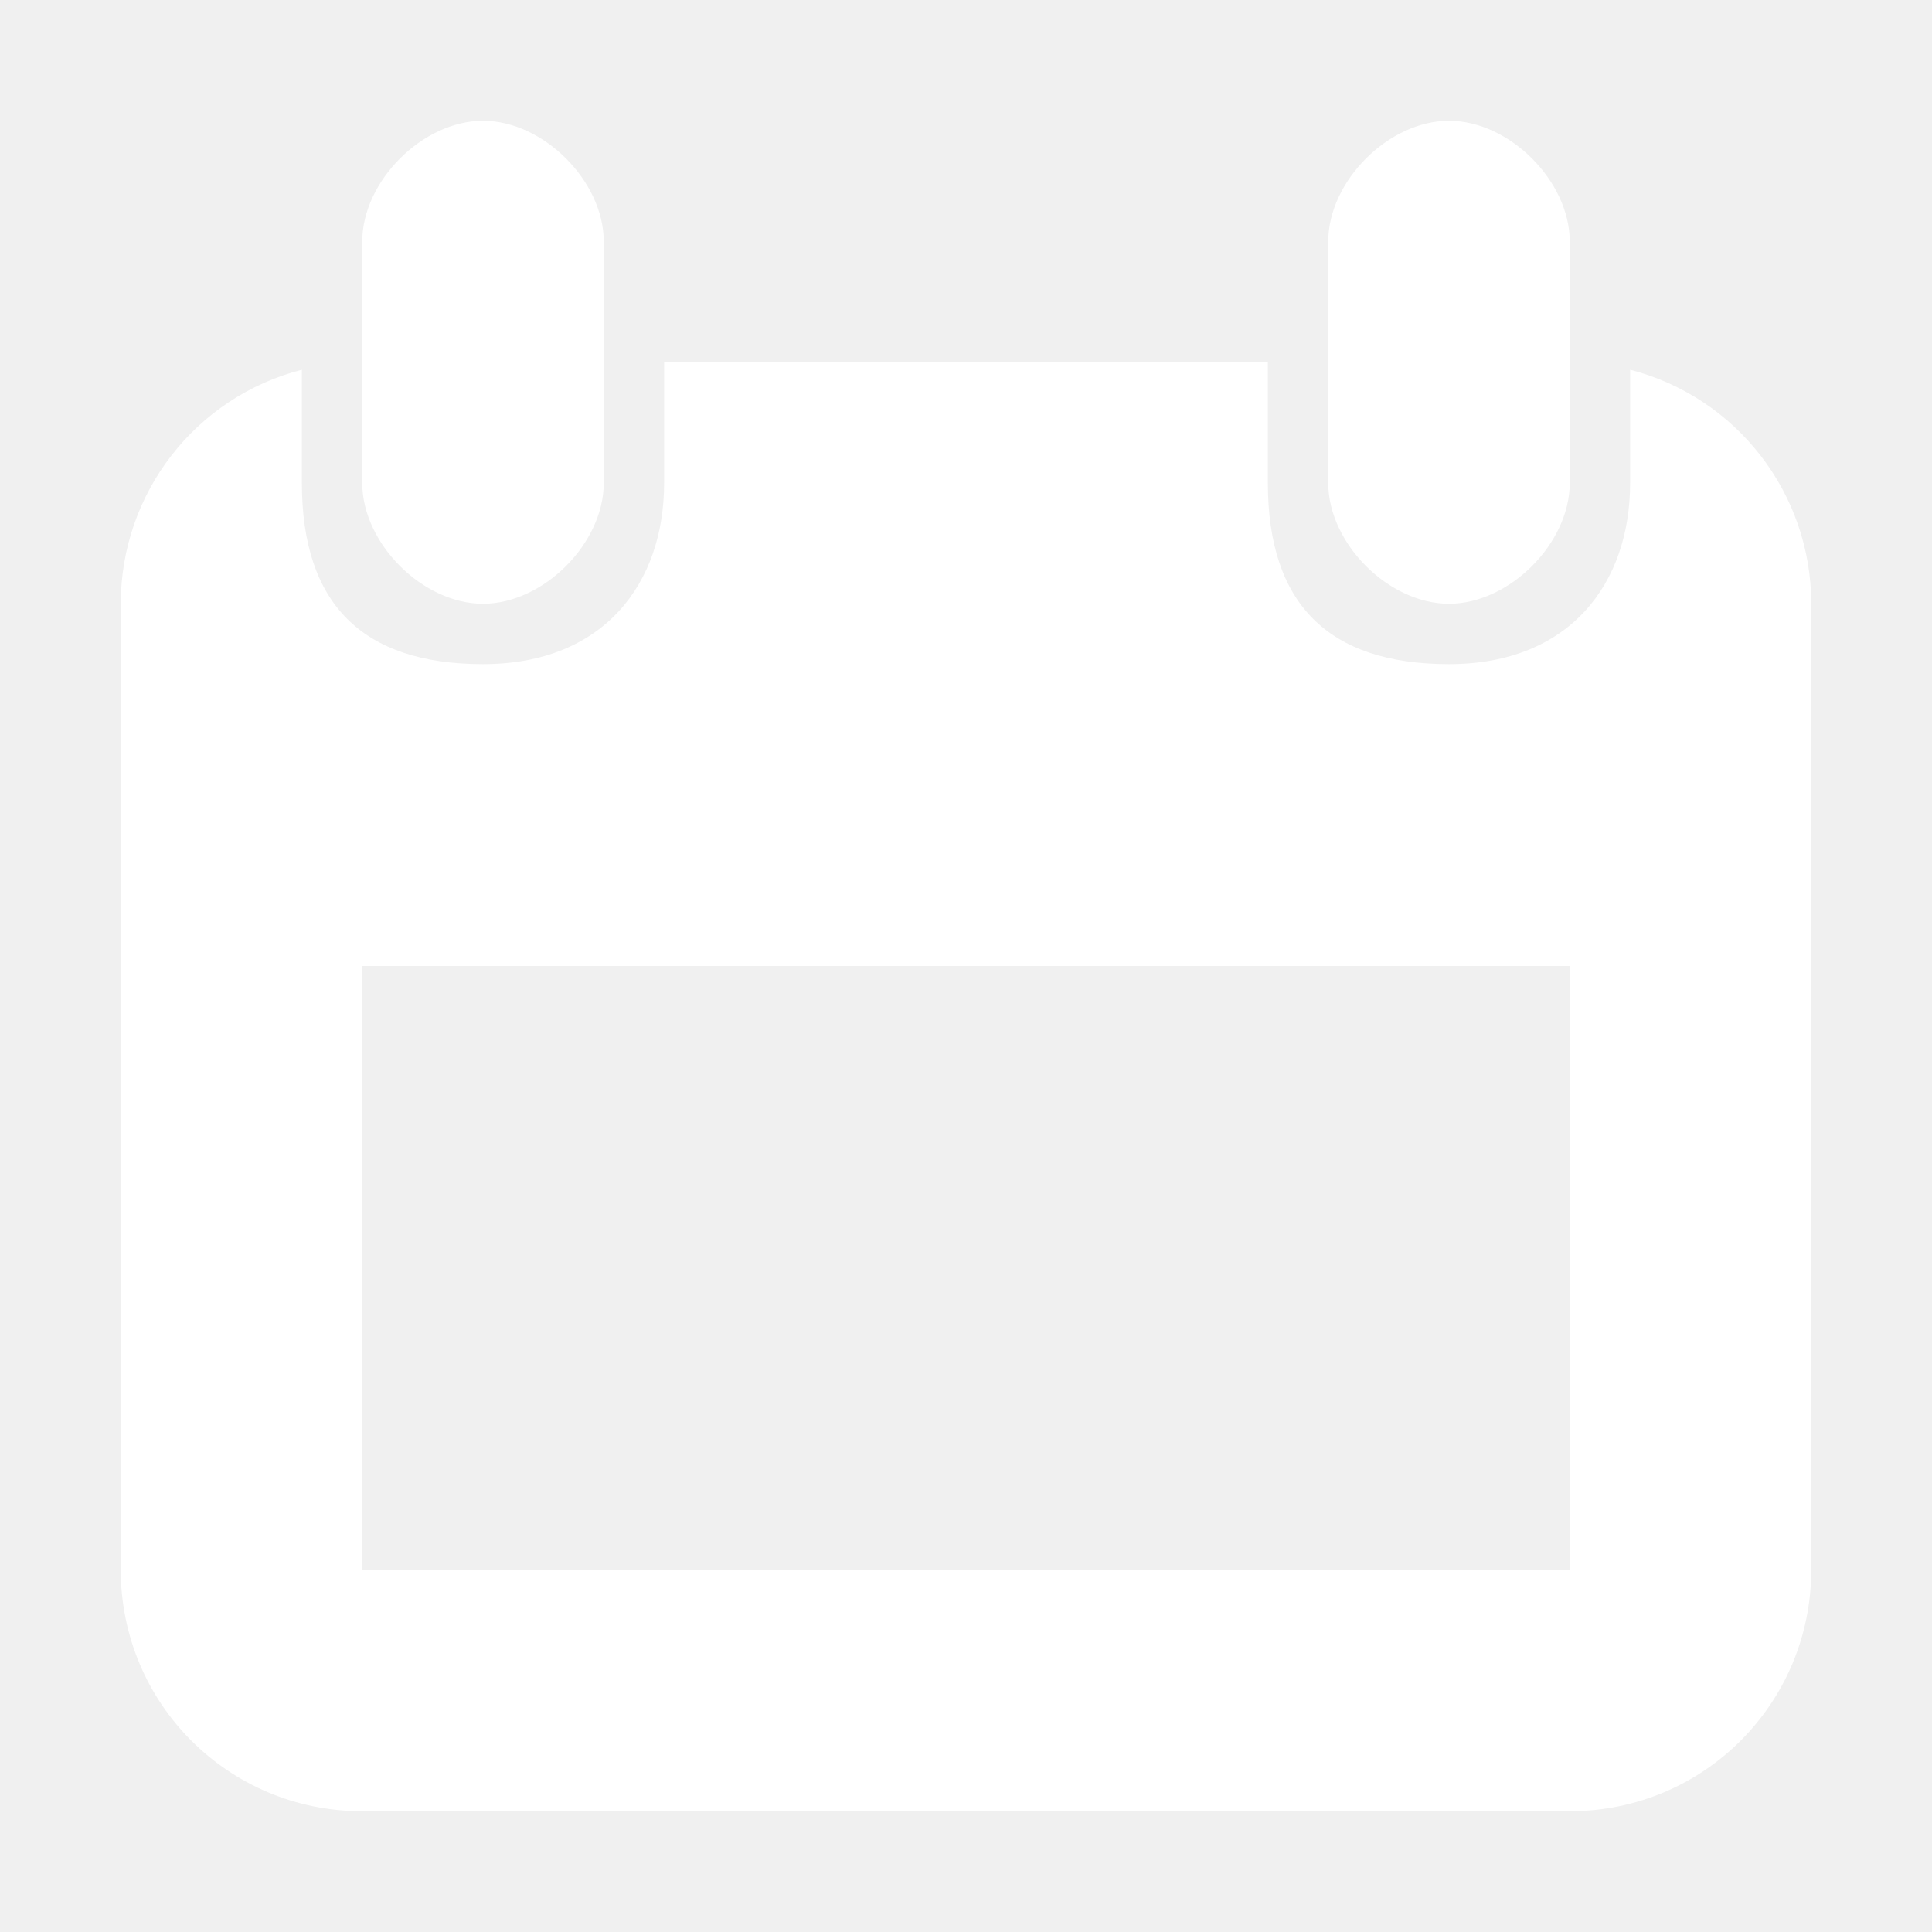
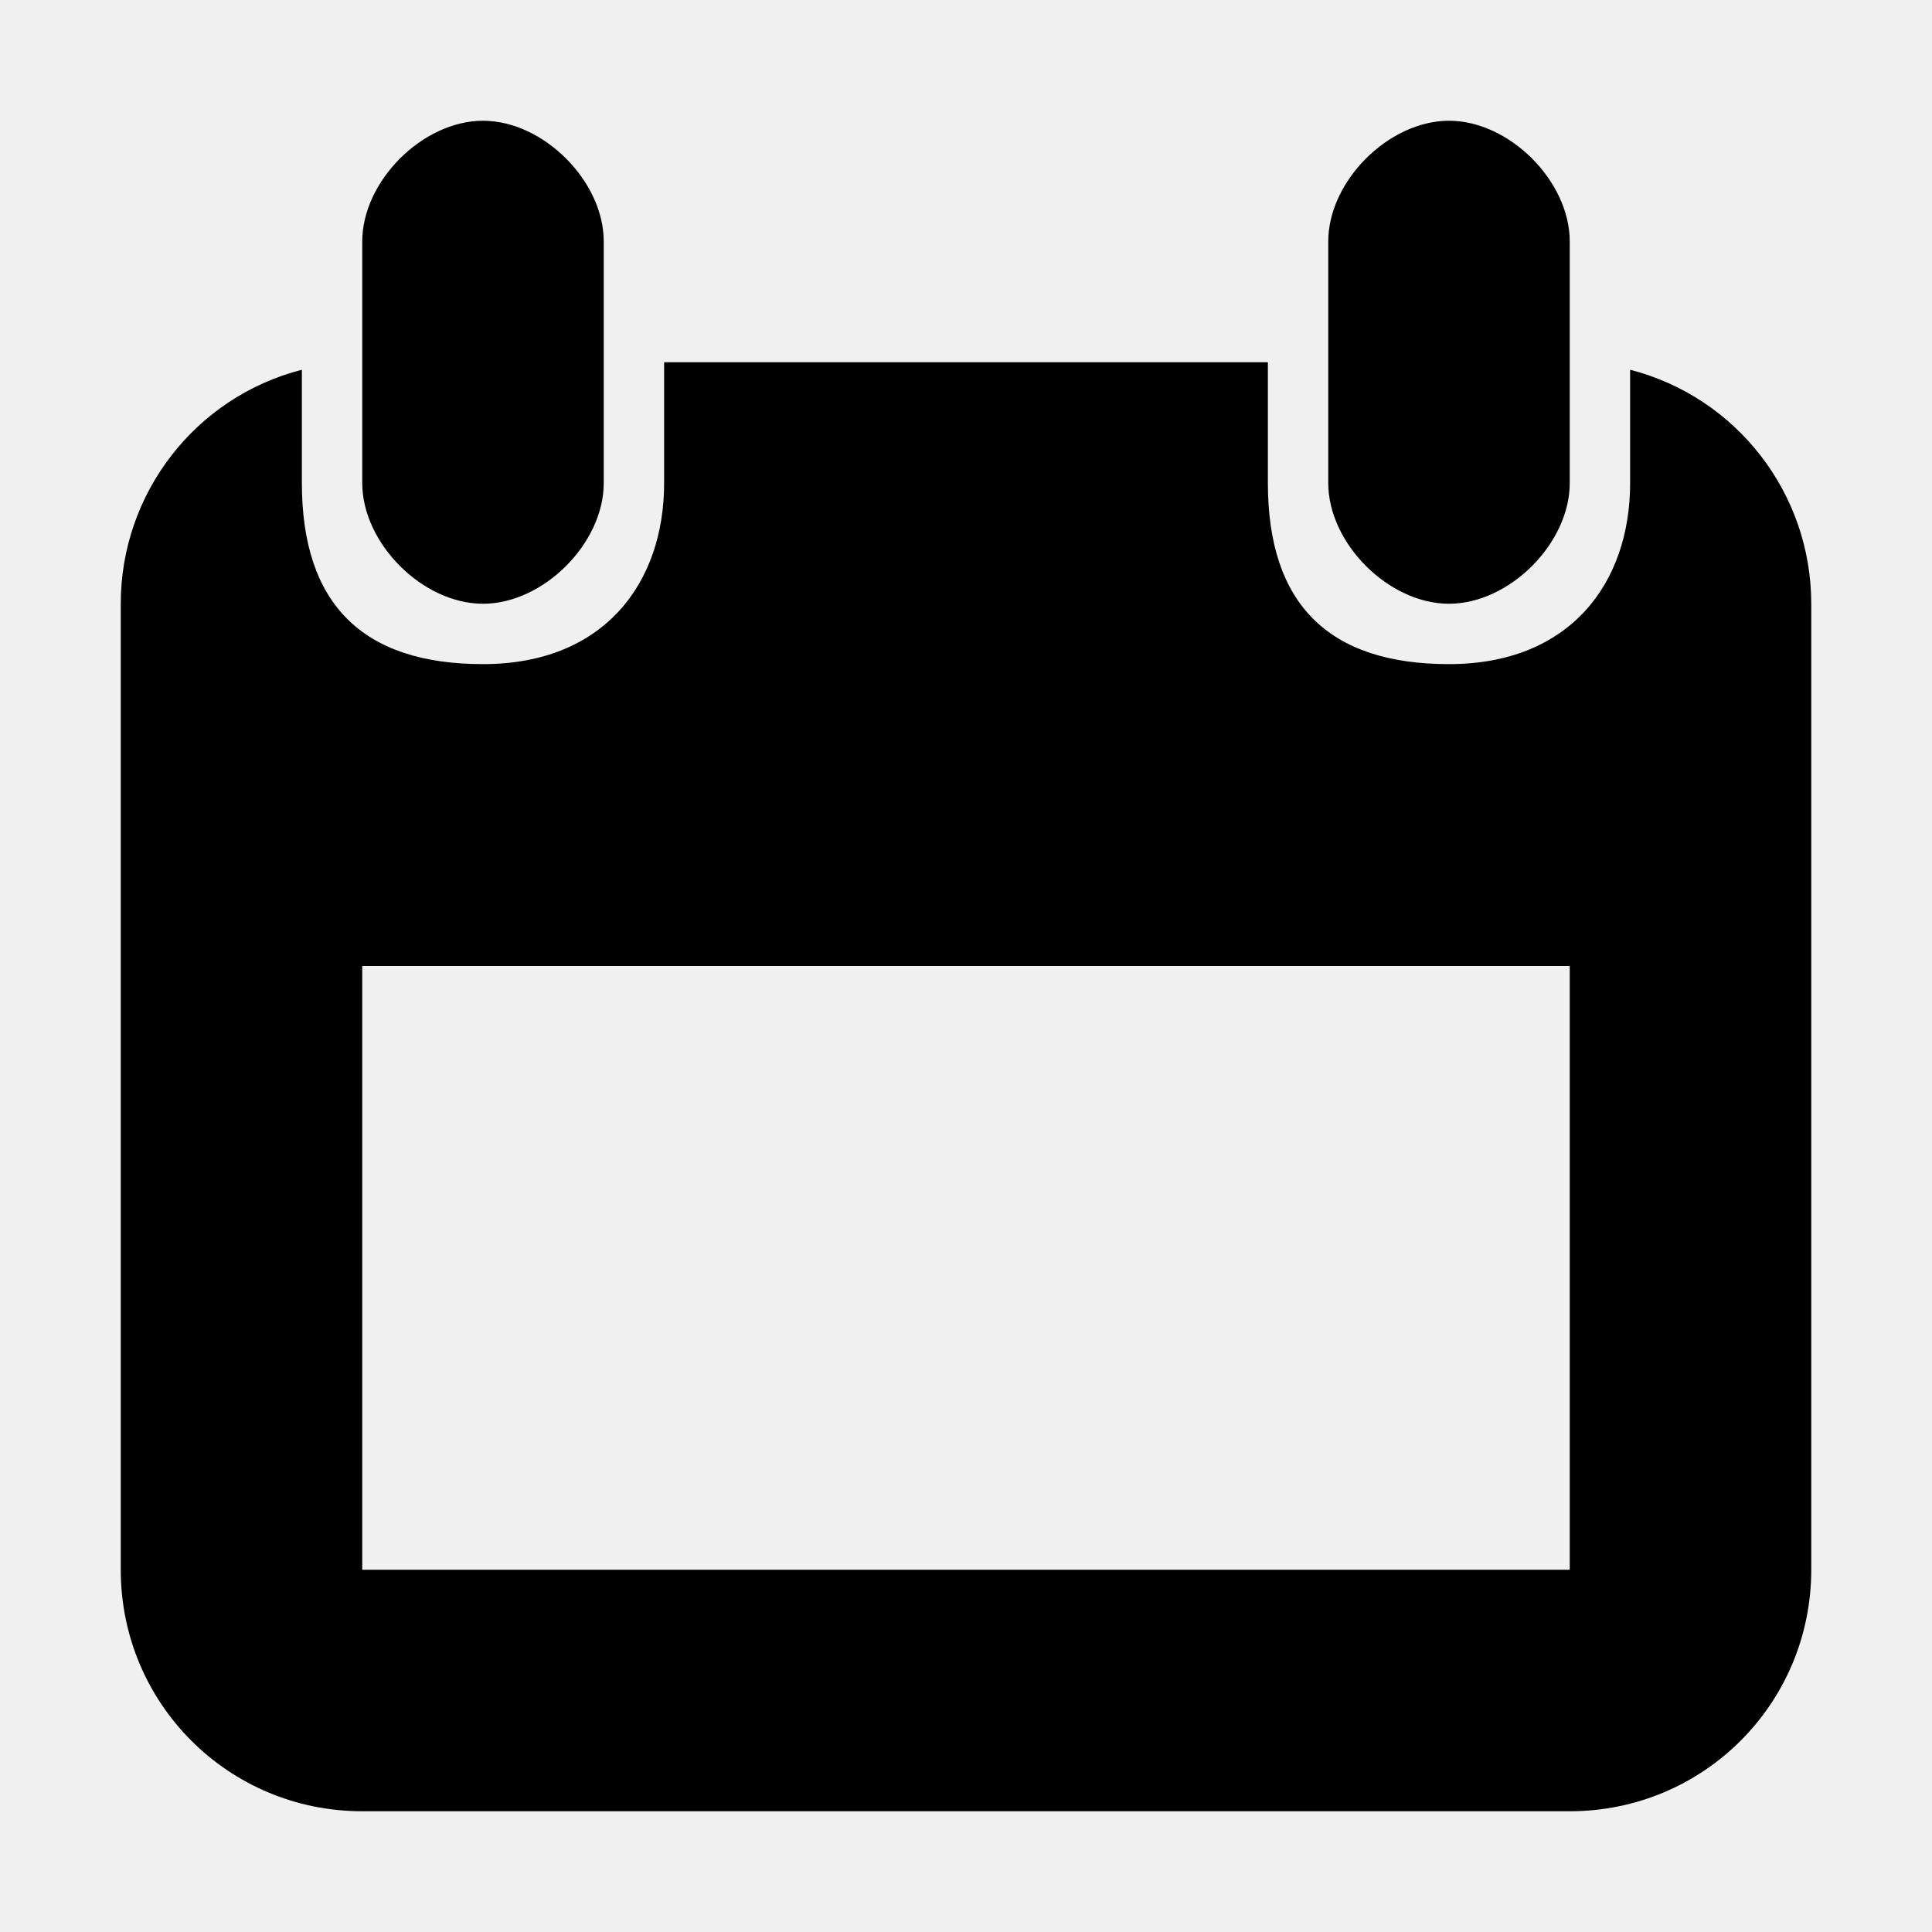
<svg xmlns="http://www.w3.org/2000/svg" height="16" width="16" version="1.1" viewbox="0 0 16 16">
-   <path fill="#fff" d="m4 1c-0.5 0-1 0.5-1 1v2c0 0.5 0.5 1 1 1s1-0.5 1-1v-2c0-0.5-0.5-1-1-1zm8 0c-0.5 0-1 0.5-1 1v2c0 0.5 0.5 1 1 1s1-0.5 1-1v-2c0-0.5-0.5-1-1-1zm-6.5 2v1c0 0.831-0.5 1.5-1.5 1.5s-1.5-0.5-1.5-1.5v-0.938c-0.884 0.227-1.5 1.025-1.5 1.938v8c0 1.108 0.892 2 2 2h10c1.108 0 2-0.892 2-2v-8c0-0.913-0.616-1.71-1.5-1.938v0.938c0 0.831-0.5 1.5-1.5 1.5s-1.5-0.5-1.5-1.5v-1zm7.5 5v5h-10v-5z" />
+   <path d="m4 1c-0.5 0-1 0.5-1 1v2c0 0.5 0.5 1 1 1s1-0.5 1-1v-2c0-0.5-0.5-1-1-1zm8 0c-0.5 0-1 0.5-1 1v2c0 0.5 0.5 1 1 1s1-0.5 1-1v-2c0-0.5-0.5-1-1-1zm-6.5 2v1c0 0.831-0.5 1.5-1.5 1.5s-1.5-0.5-1.5-1.5v-0.938c-0.884 0.227-1.5 1.025-1.5 1.938v8c0 1.108 0.892 2 2 2h10c1.108 0 2-0.892 2-2v-8c0-0.913-0.616-1.71-1.5-1.938v0.938c0 0.831-0.5 1.5-1.5 1.5s-1.5-0.5-1.5-1.5v-1zm7.5 5v5h-10v-5z" />
</svg>
